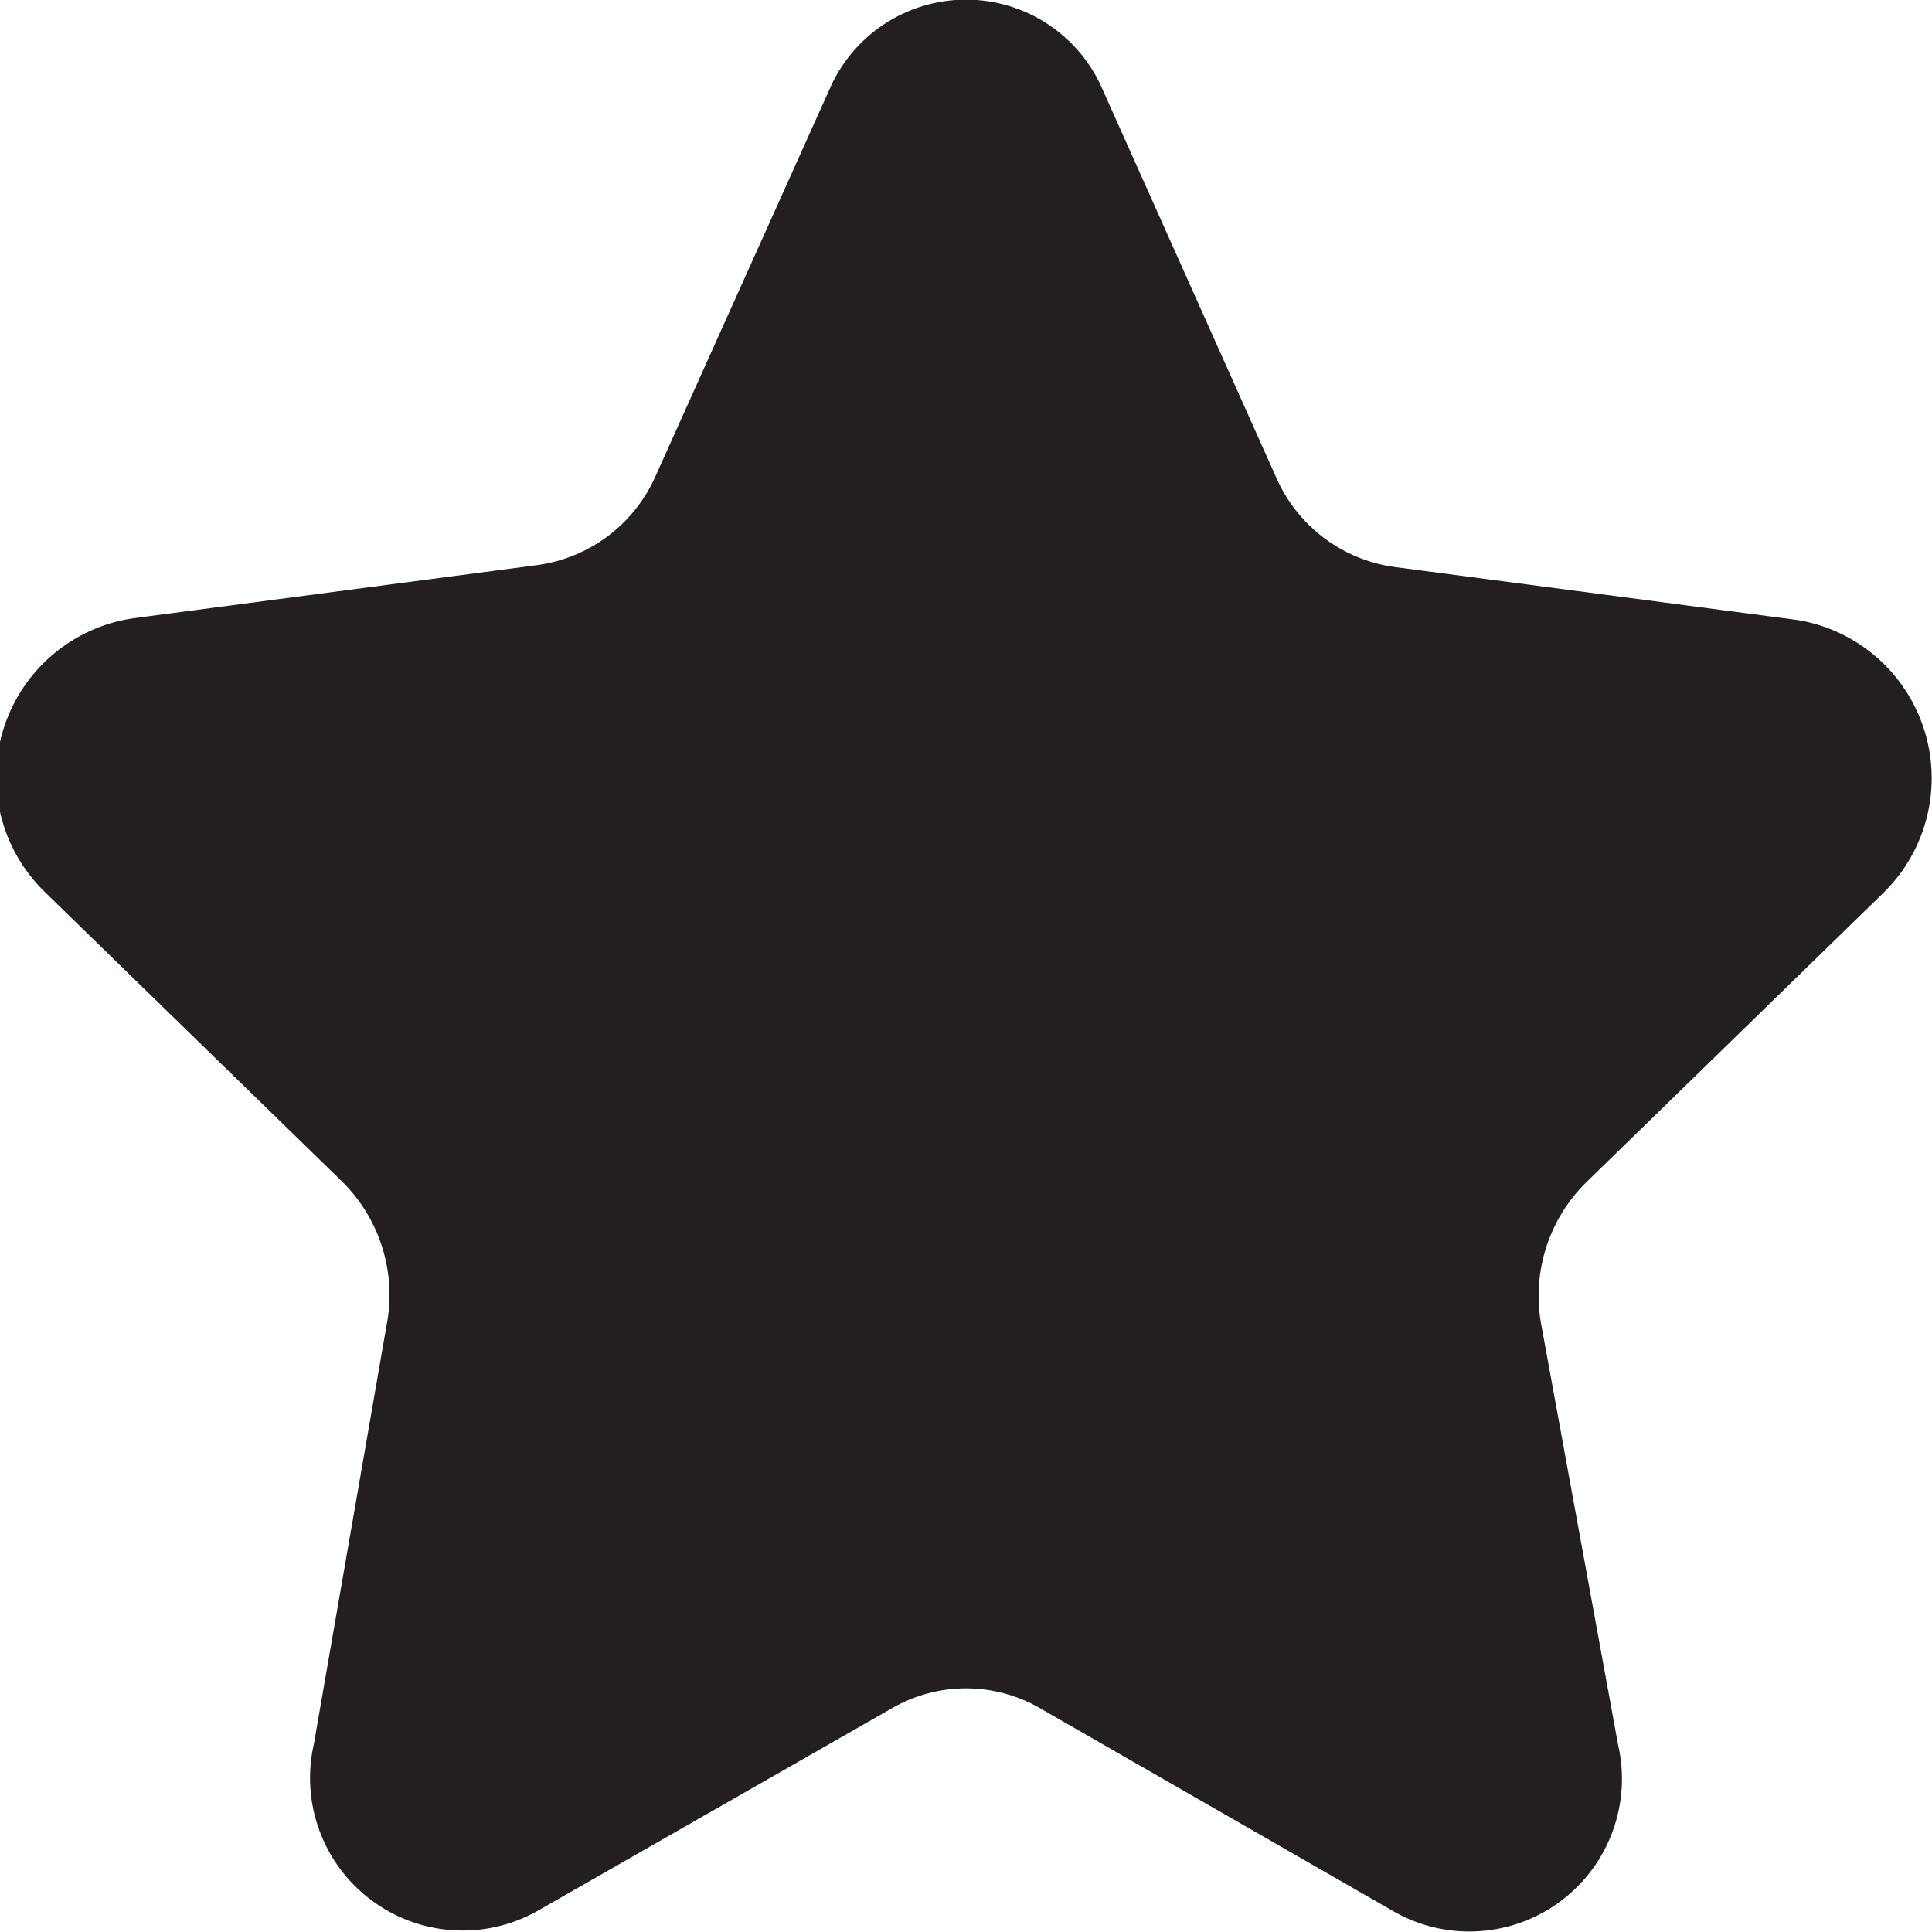
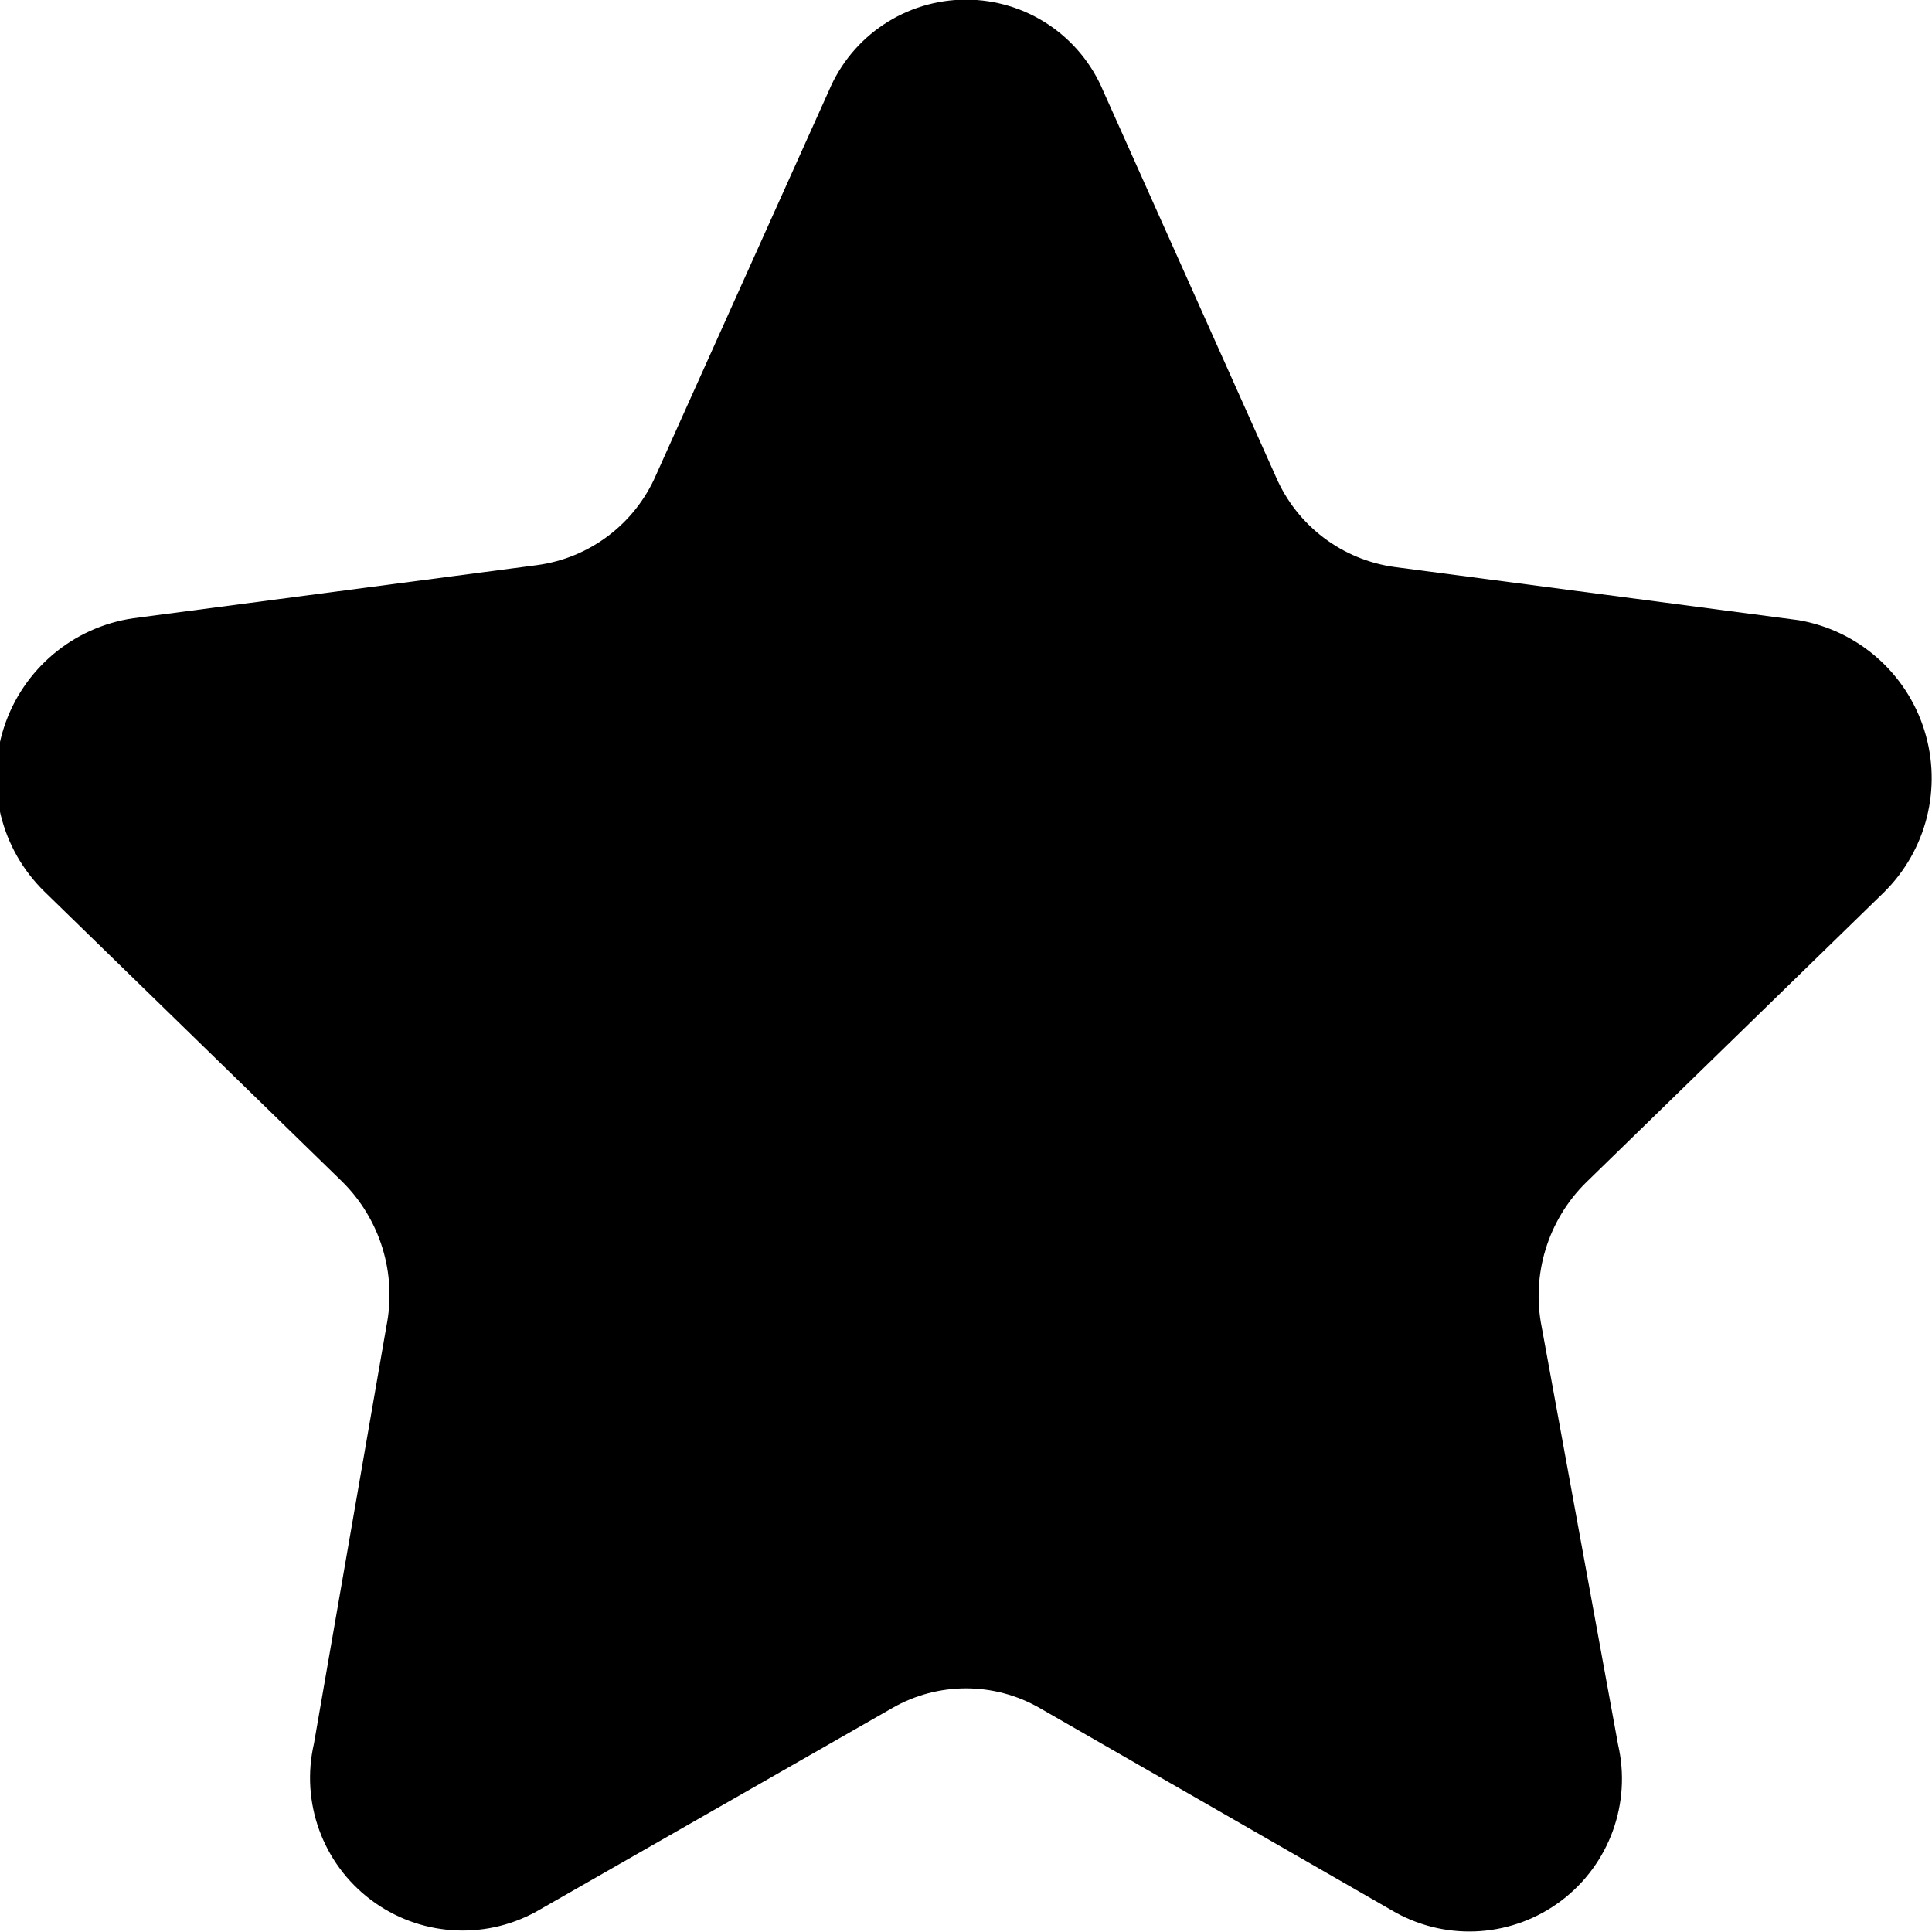
<svg xmlns="http://www.w3.org/2000/svg" viewBox="0 0 20 20" id="ds-icon-dashboard-star">
-   <path d="M8.58.94a1.54 1.54 0 0 1 2.84 0l1.79 4a1.57 1.57 0 0 0 1.23.93l4.18.55a1.66 1.66 0 0 1 .88 2.82l-3.08 3a1.65 1.65 0 0 0-.46 1.5l.79 4.32a1.58 1.58 0 0 1-2.3 1.74l-3.69-2.12a1.53 1.53 0 0 0-1.52 0l-3.69 2.11a1.58 1.58 0 0 1-2.3-1.74L4 13.73a1.65 1.65 0 0 0-.46-1.5l-3.08-3a1.66 1.66 0 0 1 .92-2.83l4.18-.55a1.57 1.57 0 0 0 1.23-.93Z" fill="#231f20" />
+   <path d="M8.58.94a1.54 1.54 0 0 1 2.84 0l1.79 4a1.57 1.57 0 0 0 1.23.93l4.18.55a1.66 1.66 0 0 1 .88 2.82l-3.08 3a1.65 1.65 0 0 0-.46 1.5l.79 4.32a1.58 1.58 0 0 1-2.3 1.74l-3.69-2.12a1.53 1.53 0 0 0-1.52 0l-3.69 2.11a1.58 1.58 0 0 1-2.3-1.74L4 13.73a1.65 1.65 0 0 0-.46-1.5l-3.08-3a1.66 1.66 0 0 1 .92-2.83l4.18-.55a1.57 1.57 0 0 0 1.23-.93Z" />
</svg>
